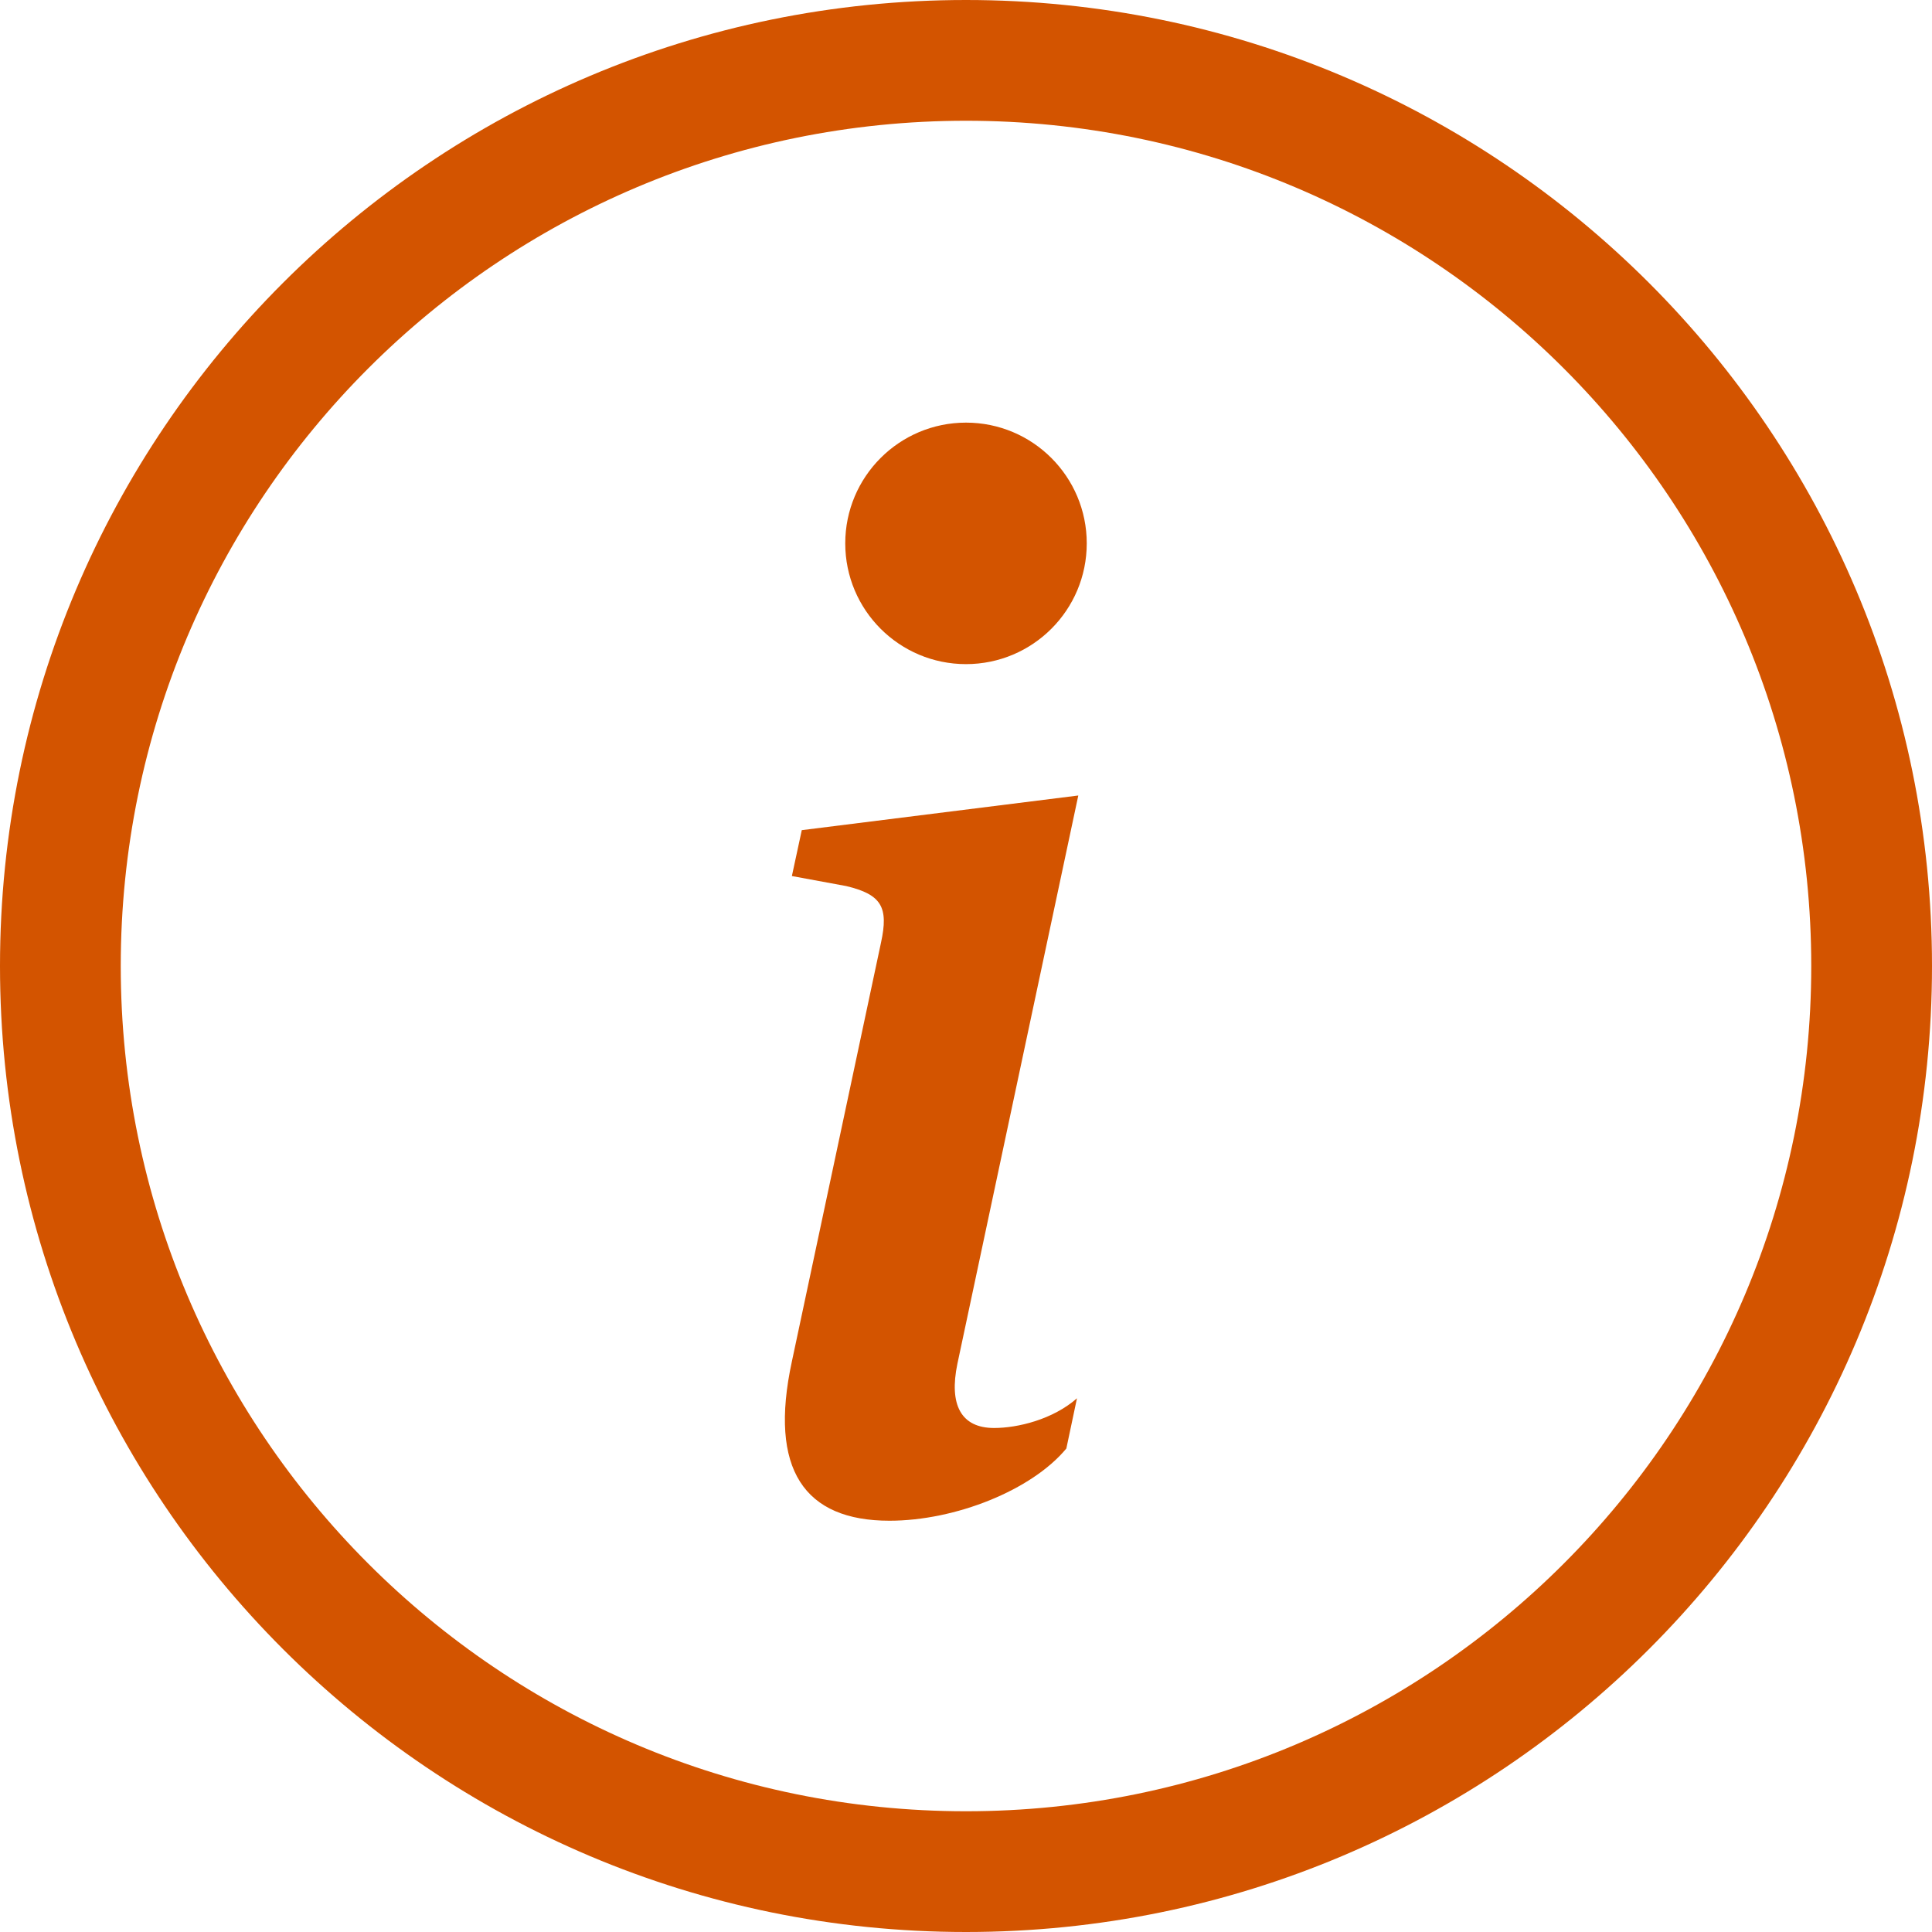
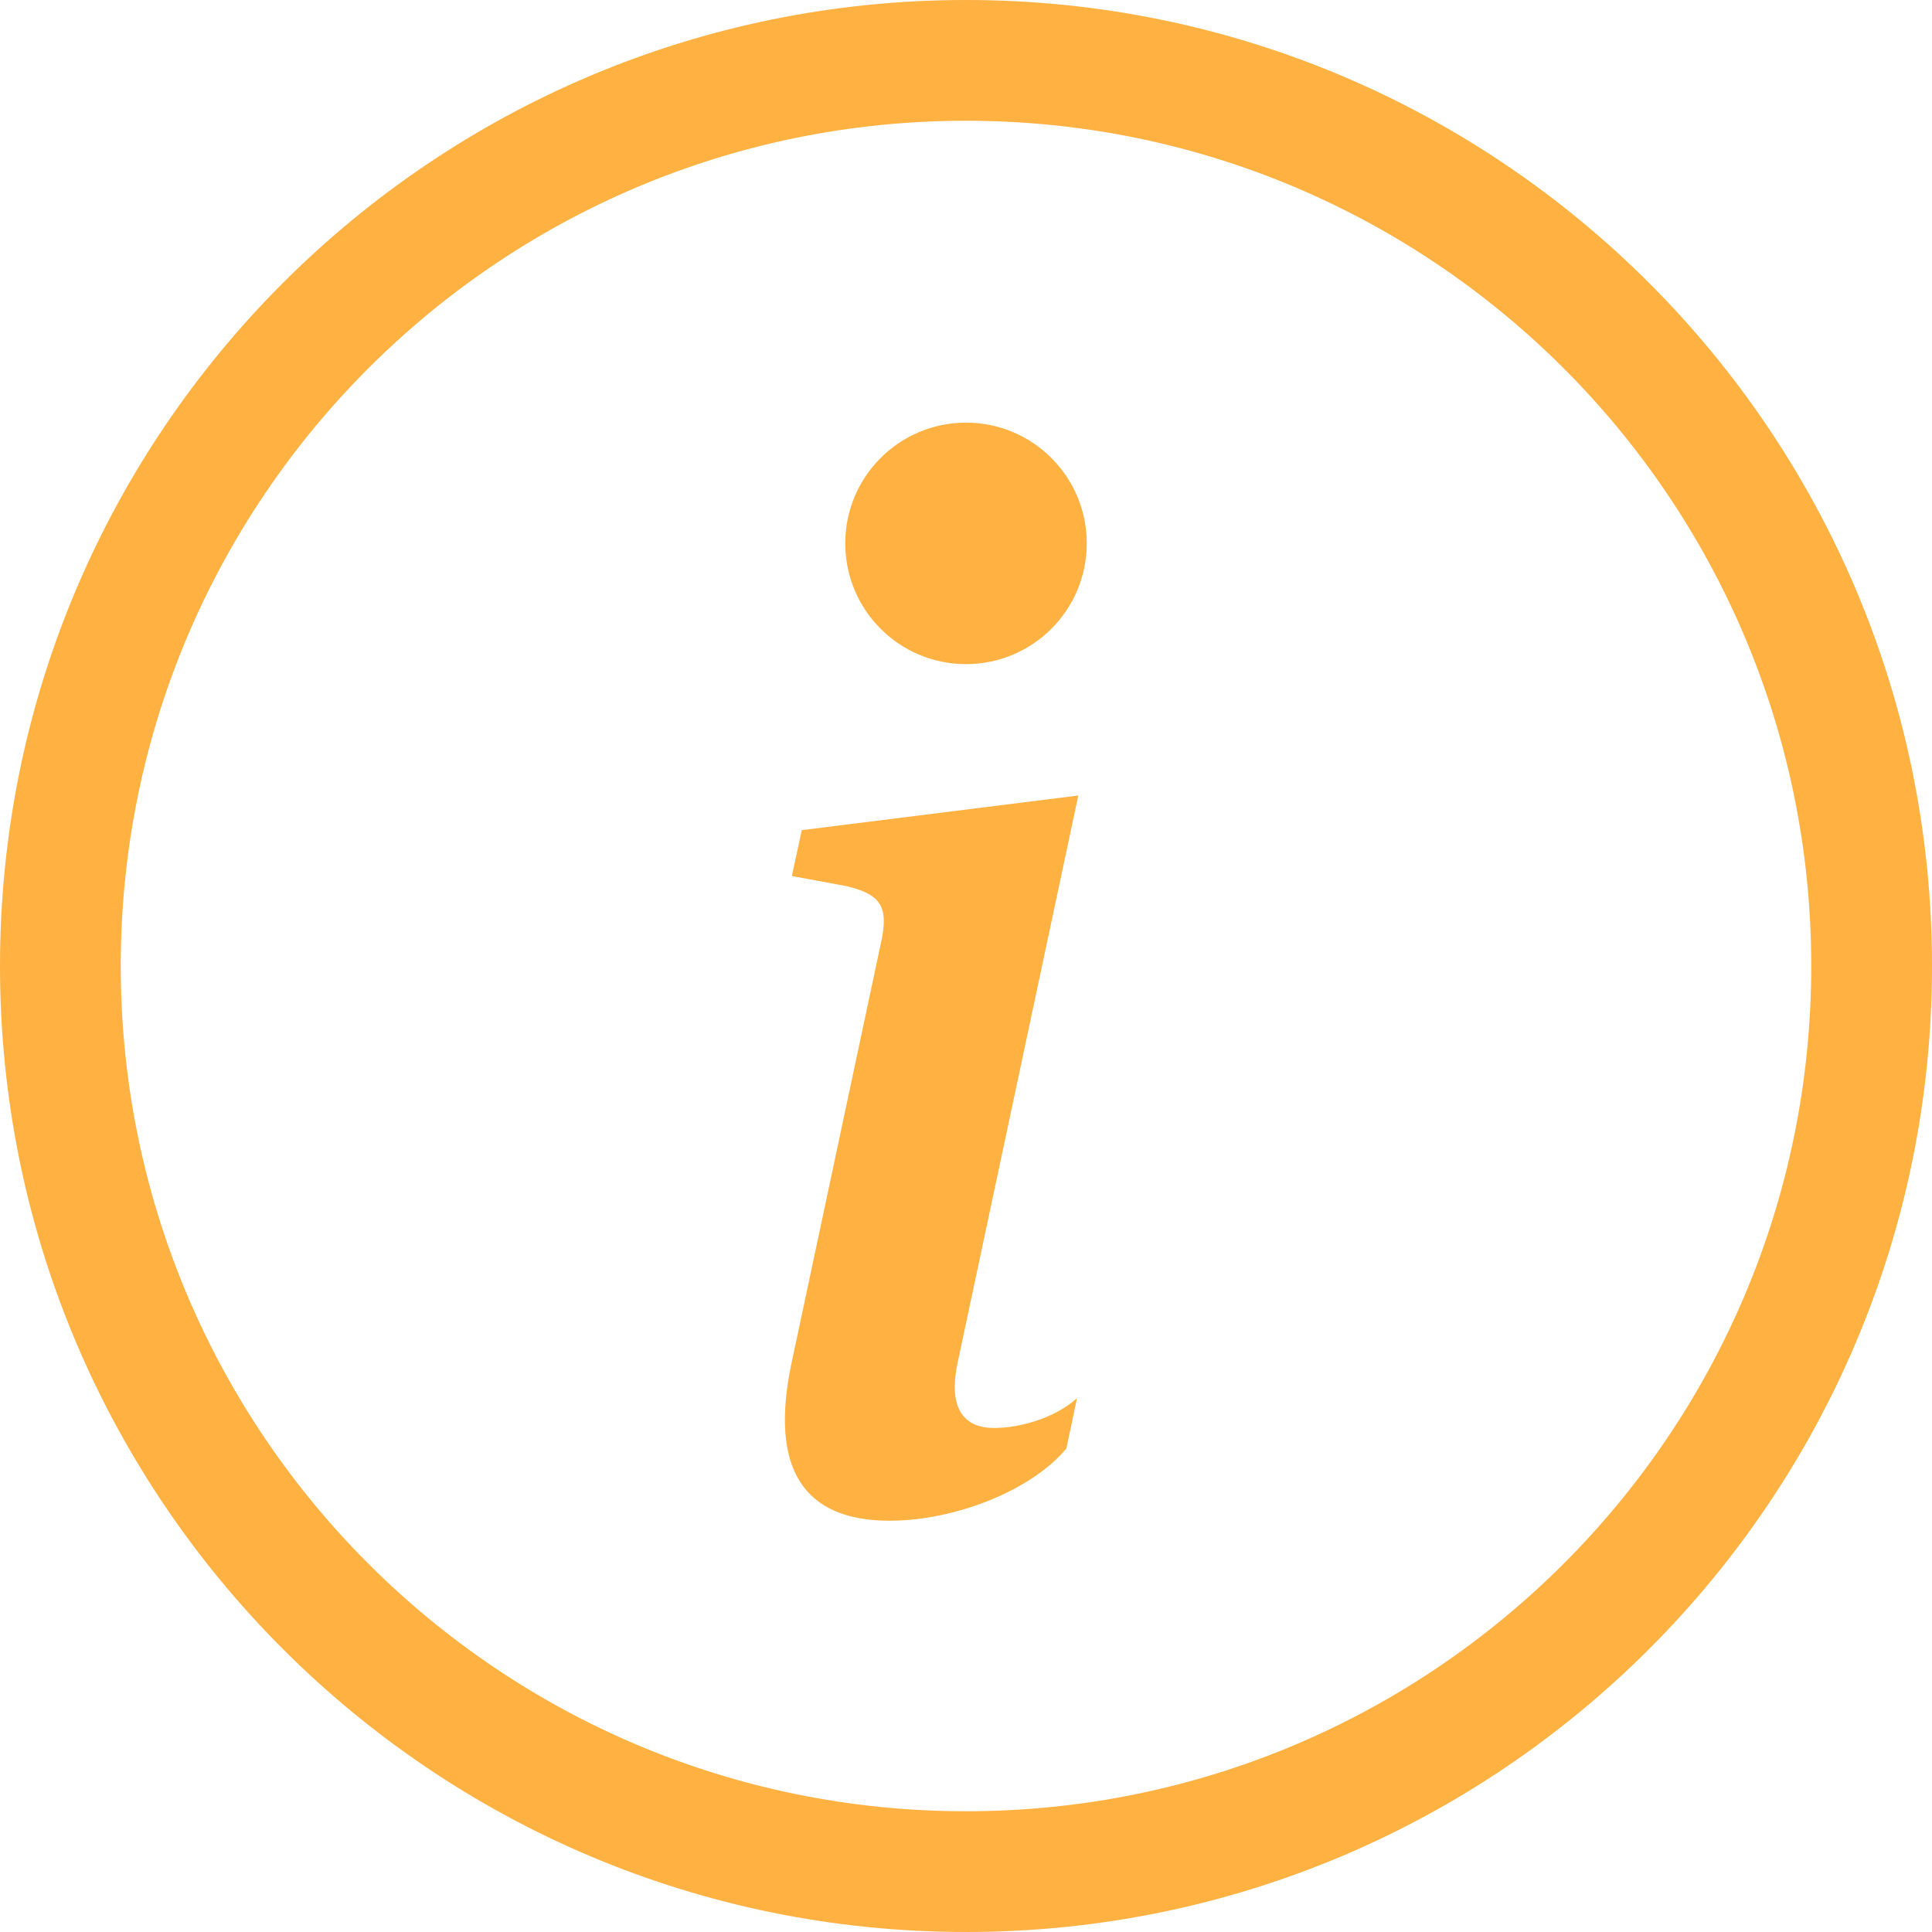
- <svg xmlns="http://www.w3.org/2000/svg" width="16" height="16" fill="#d35400" class="bi bi-info-circle" viewBox="0 0 16 16">
+ <svg xmlns="http://www.w3.org/2000/svg" width="16" height="16" fill="#ffb142" class="bi bi-info-circle" viewBox="0 0 16 16">
  <path d="M8 15A7 7 0 1 1 8 1a7 7 0 0 1 0 14m0 1A8 8 0 1 0 8 0a8 8 0 0 0 0 16" />
  <path d="m8.93 6.588-2.29.287-.082.38.45.083c.294.07.352.176.288.469l-.738 3.468c-.194.897.105 1.319.808 1.319.545 0 1.178-.252 1.465-.598l.088-.416c-.2.176-.492.246-.686.246-.275 0-.375-.193-.304-.533zM9 4.5a1 1 0 1 1-2 0 1 1 0 0 1 2 0" />
</svg>
